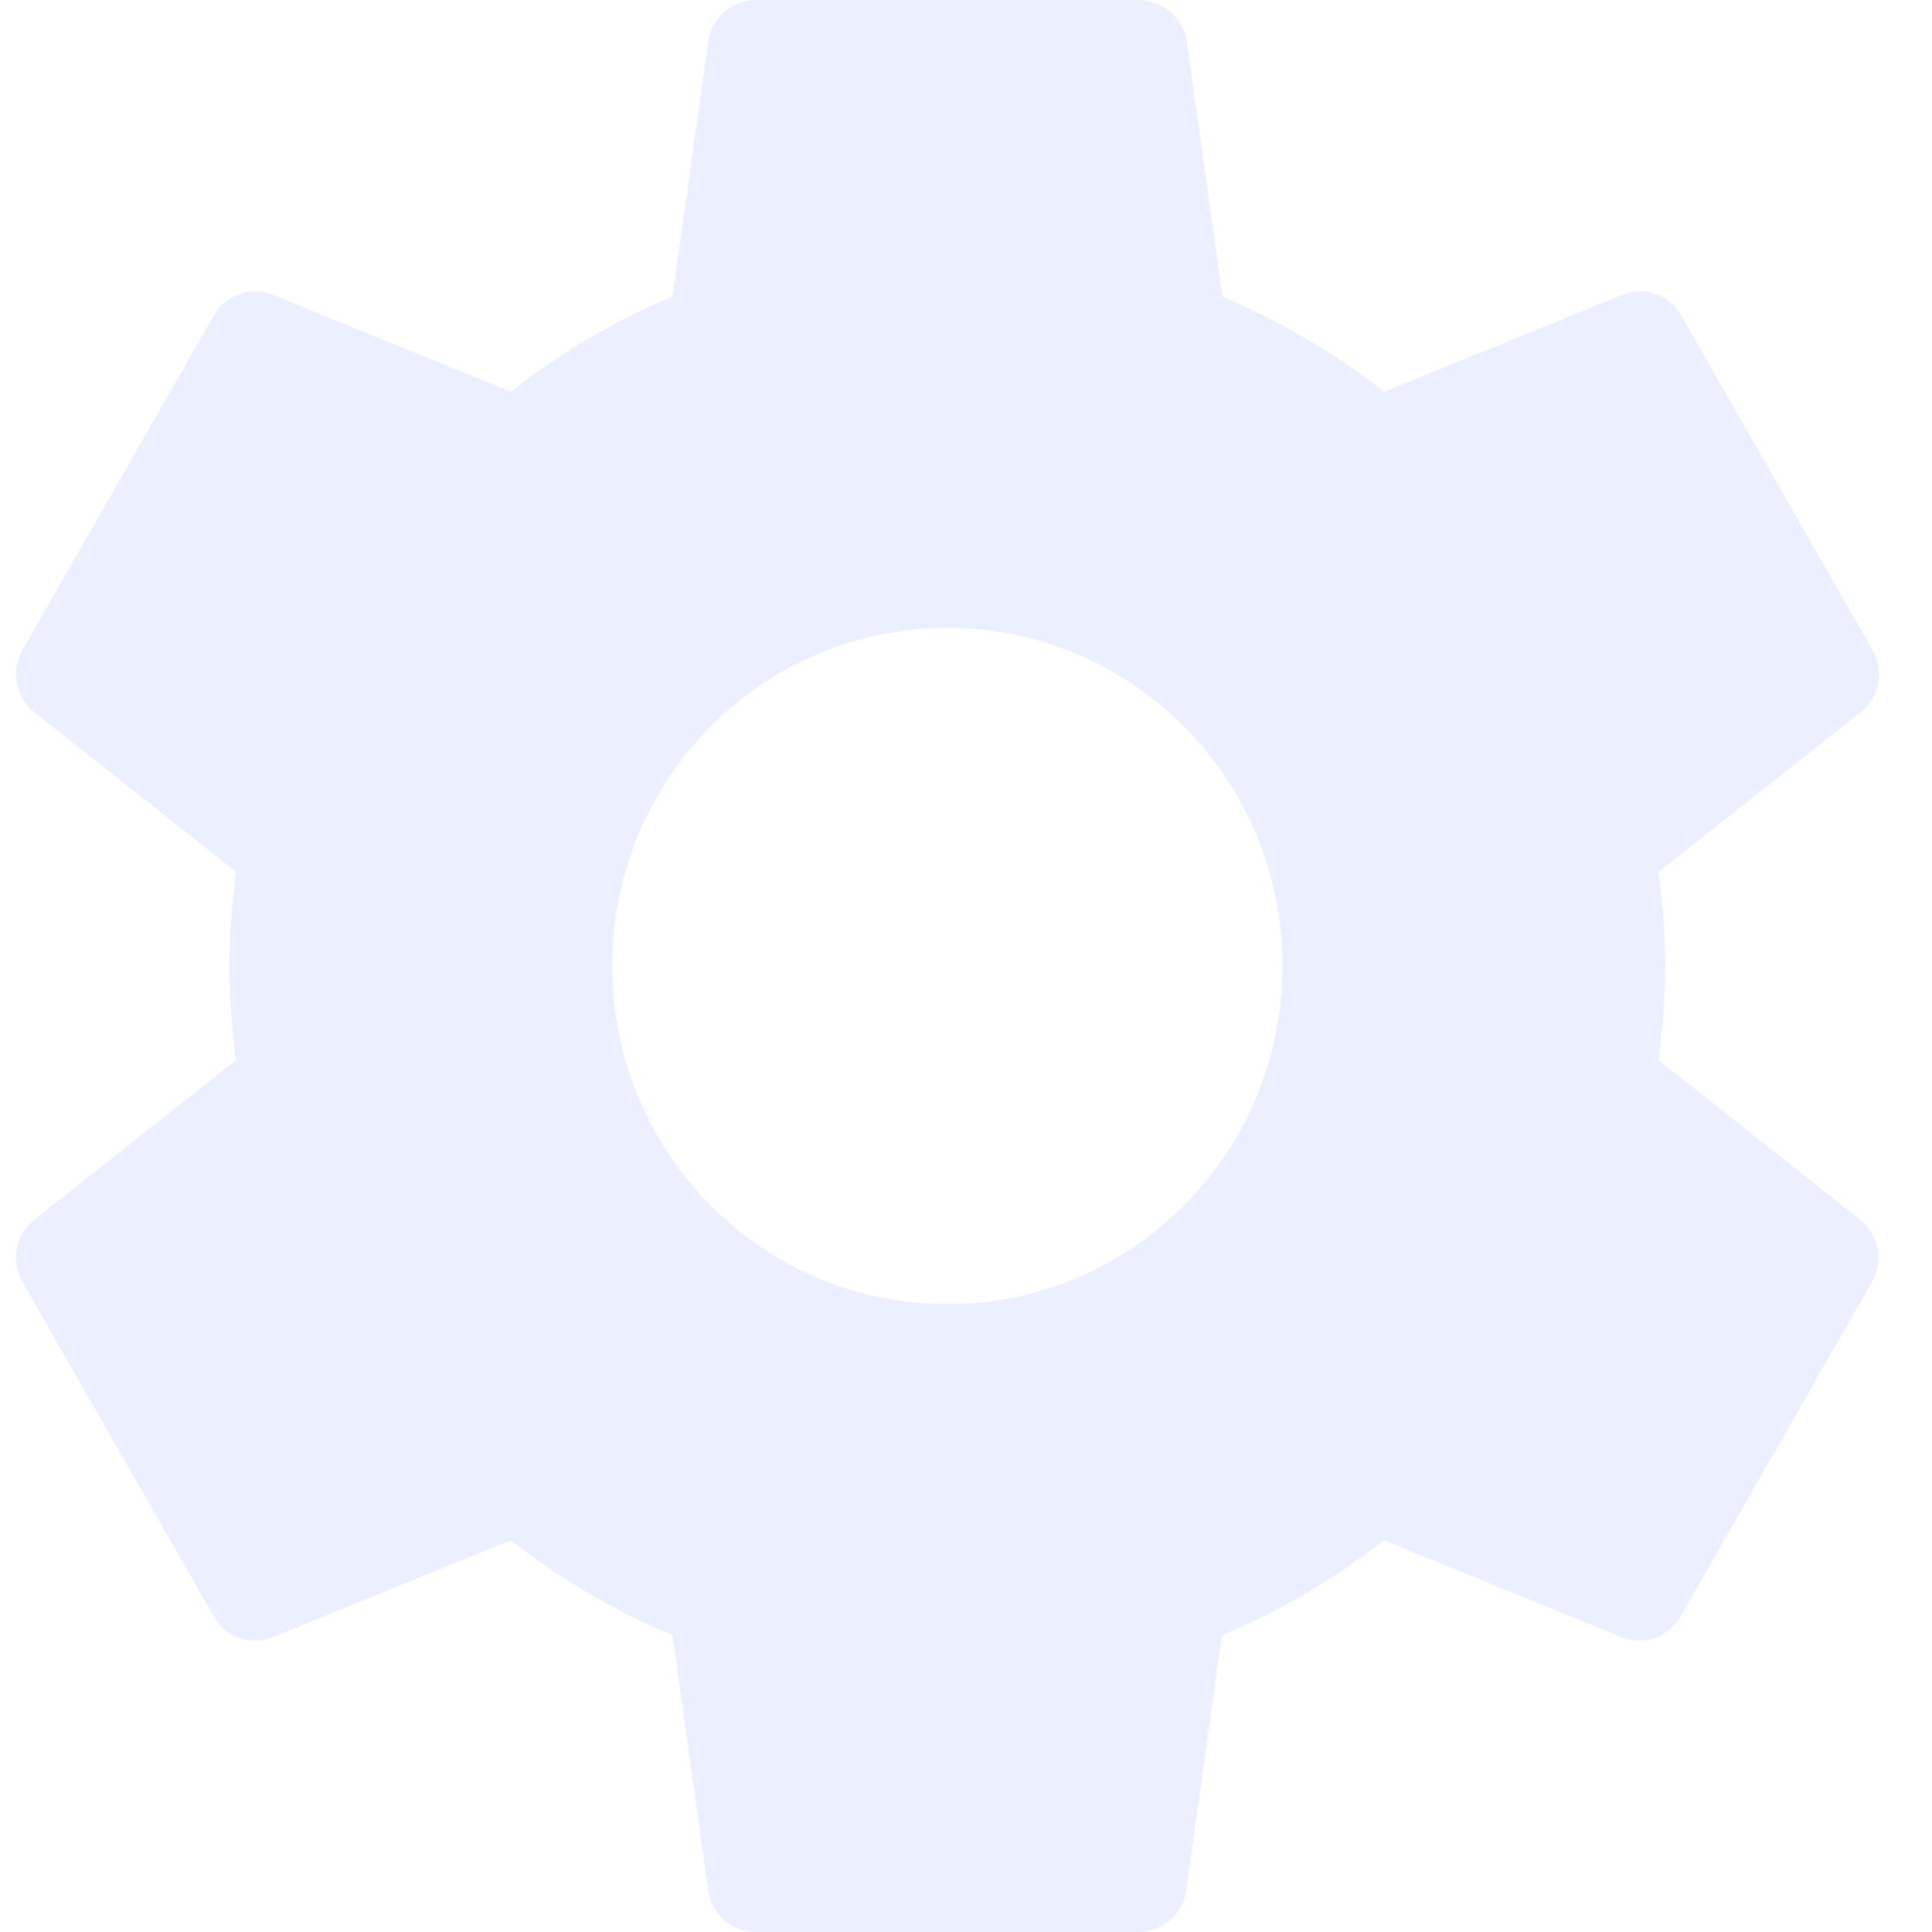
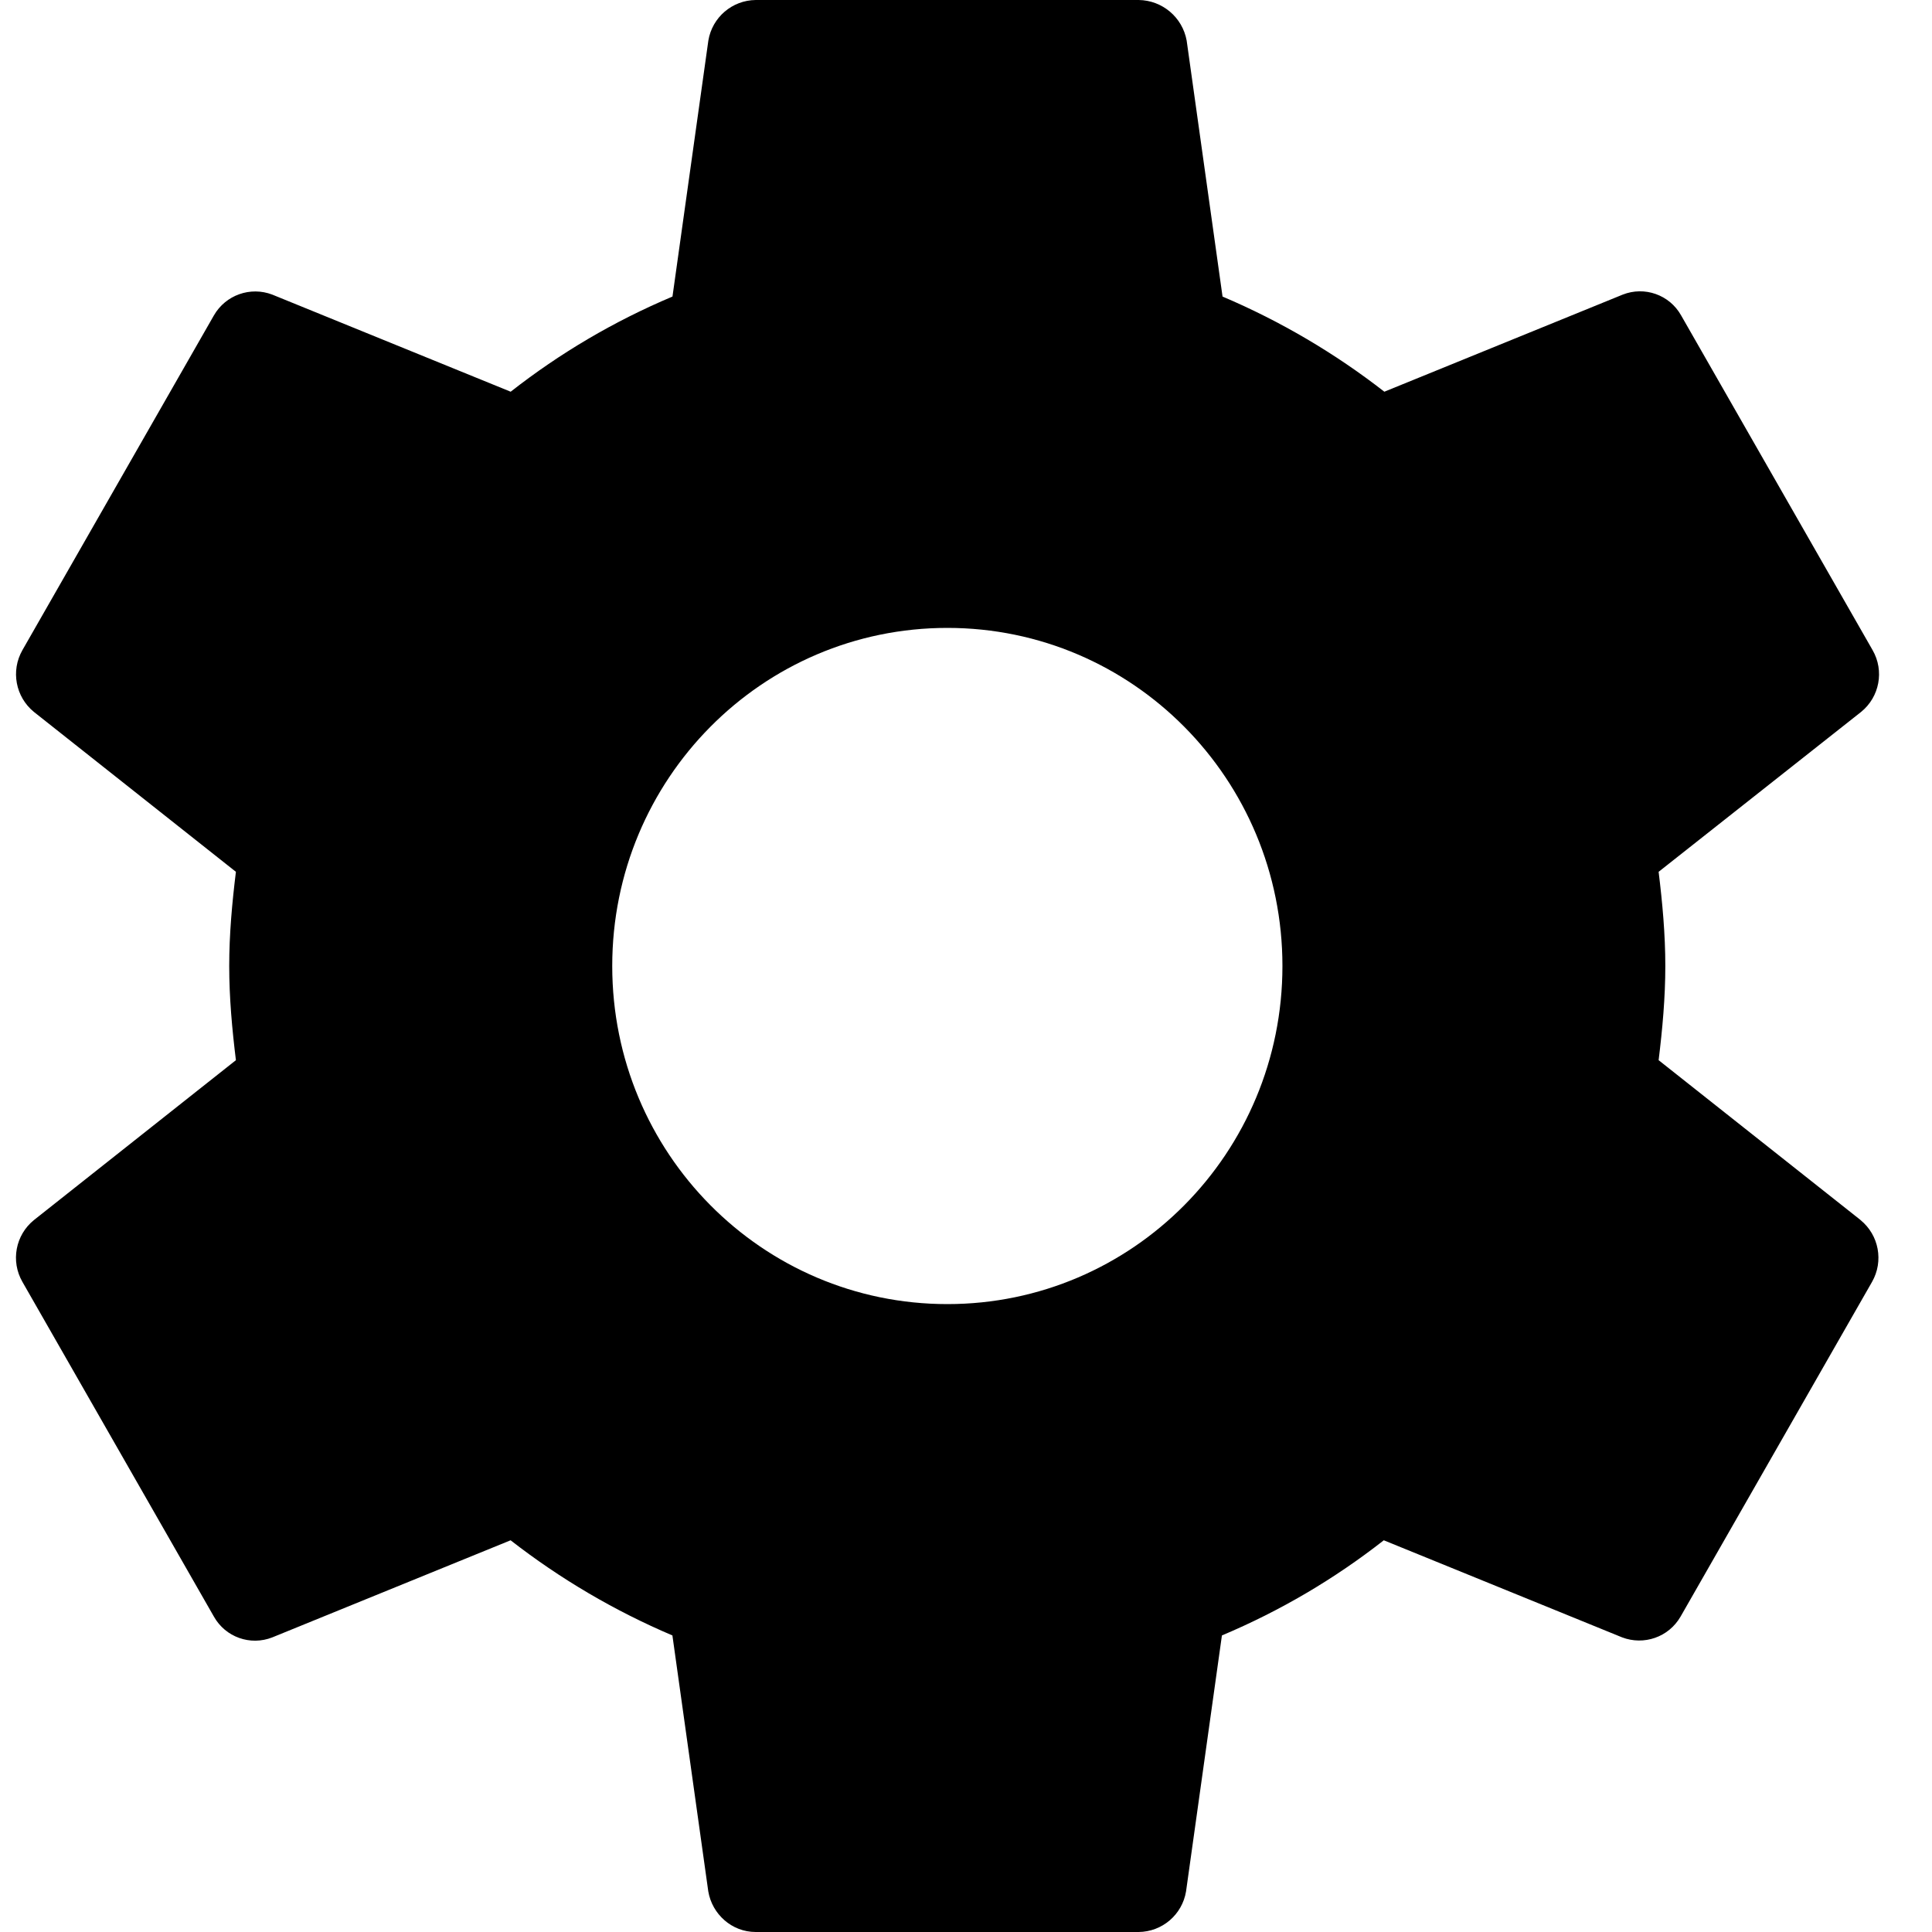
<svg xmlns="http://www.w3.org/2000/svg" width="28" height="28">
-   <path fill="#D7E0FF" d="M26.965 17.682l-2.927-2.317c.055-.448.097-.903.097-1.365 0-.462-.042-.917-.097-1.365l2.934-2.317a.702.702 0 00.167-.896l-2.775-4.851a.683.683 0 00-.847-.301l-3.454 1.407a10.506 10.506 0 00-2.345-1.379l-.52-3.71A.716.716 0 0016.503 0h-5.55a.703.703 0 00-.687.588l-.52 3.71c-.847.357-1.63.819-2.345 1.379L3.947 4.27a.691.691 0 00-.847.301L.325 9.422a.705.705 0 00.167.896l2.927 2.317c-.055.448-.097.903-.097 1.365 0 .462.042.917.097 1.365L.492 17.682a.702.702 0 00-.167.896L3.1 23.429a.683.683 0 00.847.301L7.4 22.323a10.506 10.506 0 002.345 1.379l.52 3.71c.056.329.34.588.687.588h5.55a.703.703 0 00.687-.588l.52-3.71c.847-.357 1.631-.819 2.346-1.379l3.454 1.407c.313.119.673 0 .847-.301l2.775-4.851a.705.705 0 00-.167-.896zM13.73 18.9c-2.685 0-4.857-2.191-4.857-4.9 0-2.709 2.172-4.9 4.857-4.9 2.684 0 4.856 2.191 4.856 4.9 0 2.71-2.172 4.9-4.856 4.9z" opacity=".5" />
+   <path fill="currentColor" d="M26.965 17.682l-2.927-2.317c.055-.448.097-.903.097-1.365 0-.462-.042-.917-.097-1.365l2.934-2.317a.702.702 0 00.167-.896l-2.775-4.851a.683.683 0 00-.847-.301l-3.454 1.407a10.506 10.506 0 00-2.345-1.379l-.52-3.71A.716.716 0 0016.503 0h-5.55a.703.703 0 00-.687.588l-.52 3.71c-.847.357-1.63.819-2.345 1.379L3.947 4.27a.691.691 0 00-.847.301L.325 9.422a.705.705 0 00.167.896l2.927 2.317c-.055.448-.097.903-.097 1.365 0 .462.042.917.097 1.365L.492 17.682a.702.702 0 00-.167.896L3.1 23.429a.683.683 0 00.847.301L7.4 22.323a10.506 10.506 0 002.345 1.379l.52 3.71c.056.329.34.588.687.588h5.55a.703.703 0 00.687-.588l.52-3.71c.847-.357 1.631-.819 2.346-1.379l3.454 1.407c.313.119.673 0 .847-.301l2.775-4.851a.705.705 0 00-.167-.896zM13.73 18.9c-2.685 0-4.857-2.191-4.857-4.9 0-2.709 2.172-4.9 4.857-4.9 2.684 0 4.856 2.191 4.856 4.9 0 2.71-2.172 4.9-4.856 4.9z" />
</svg>
